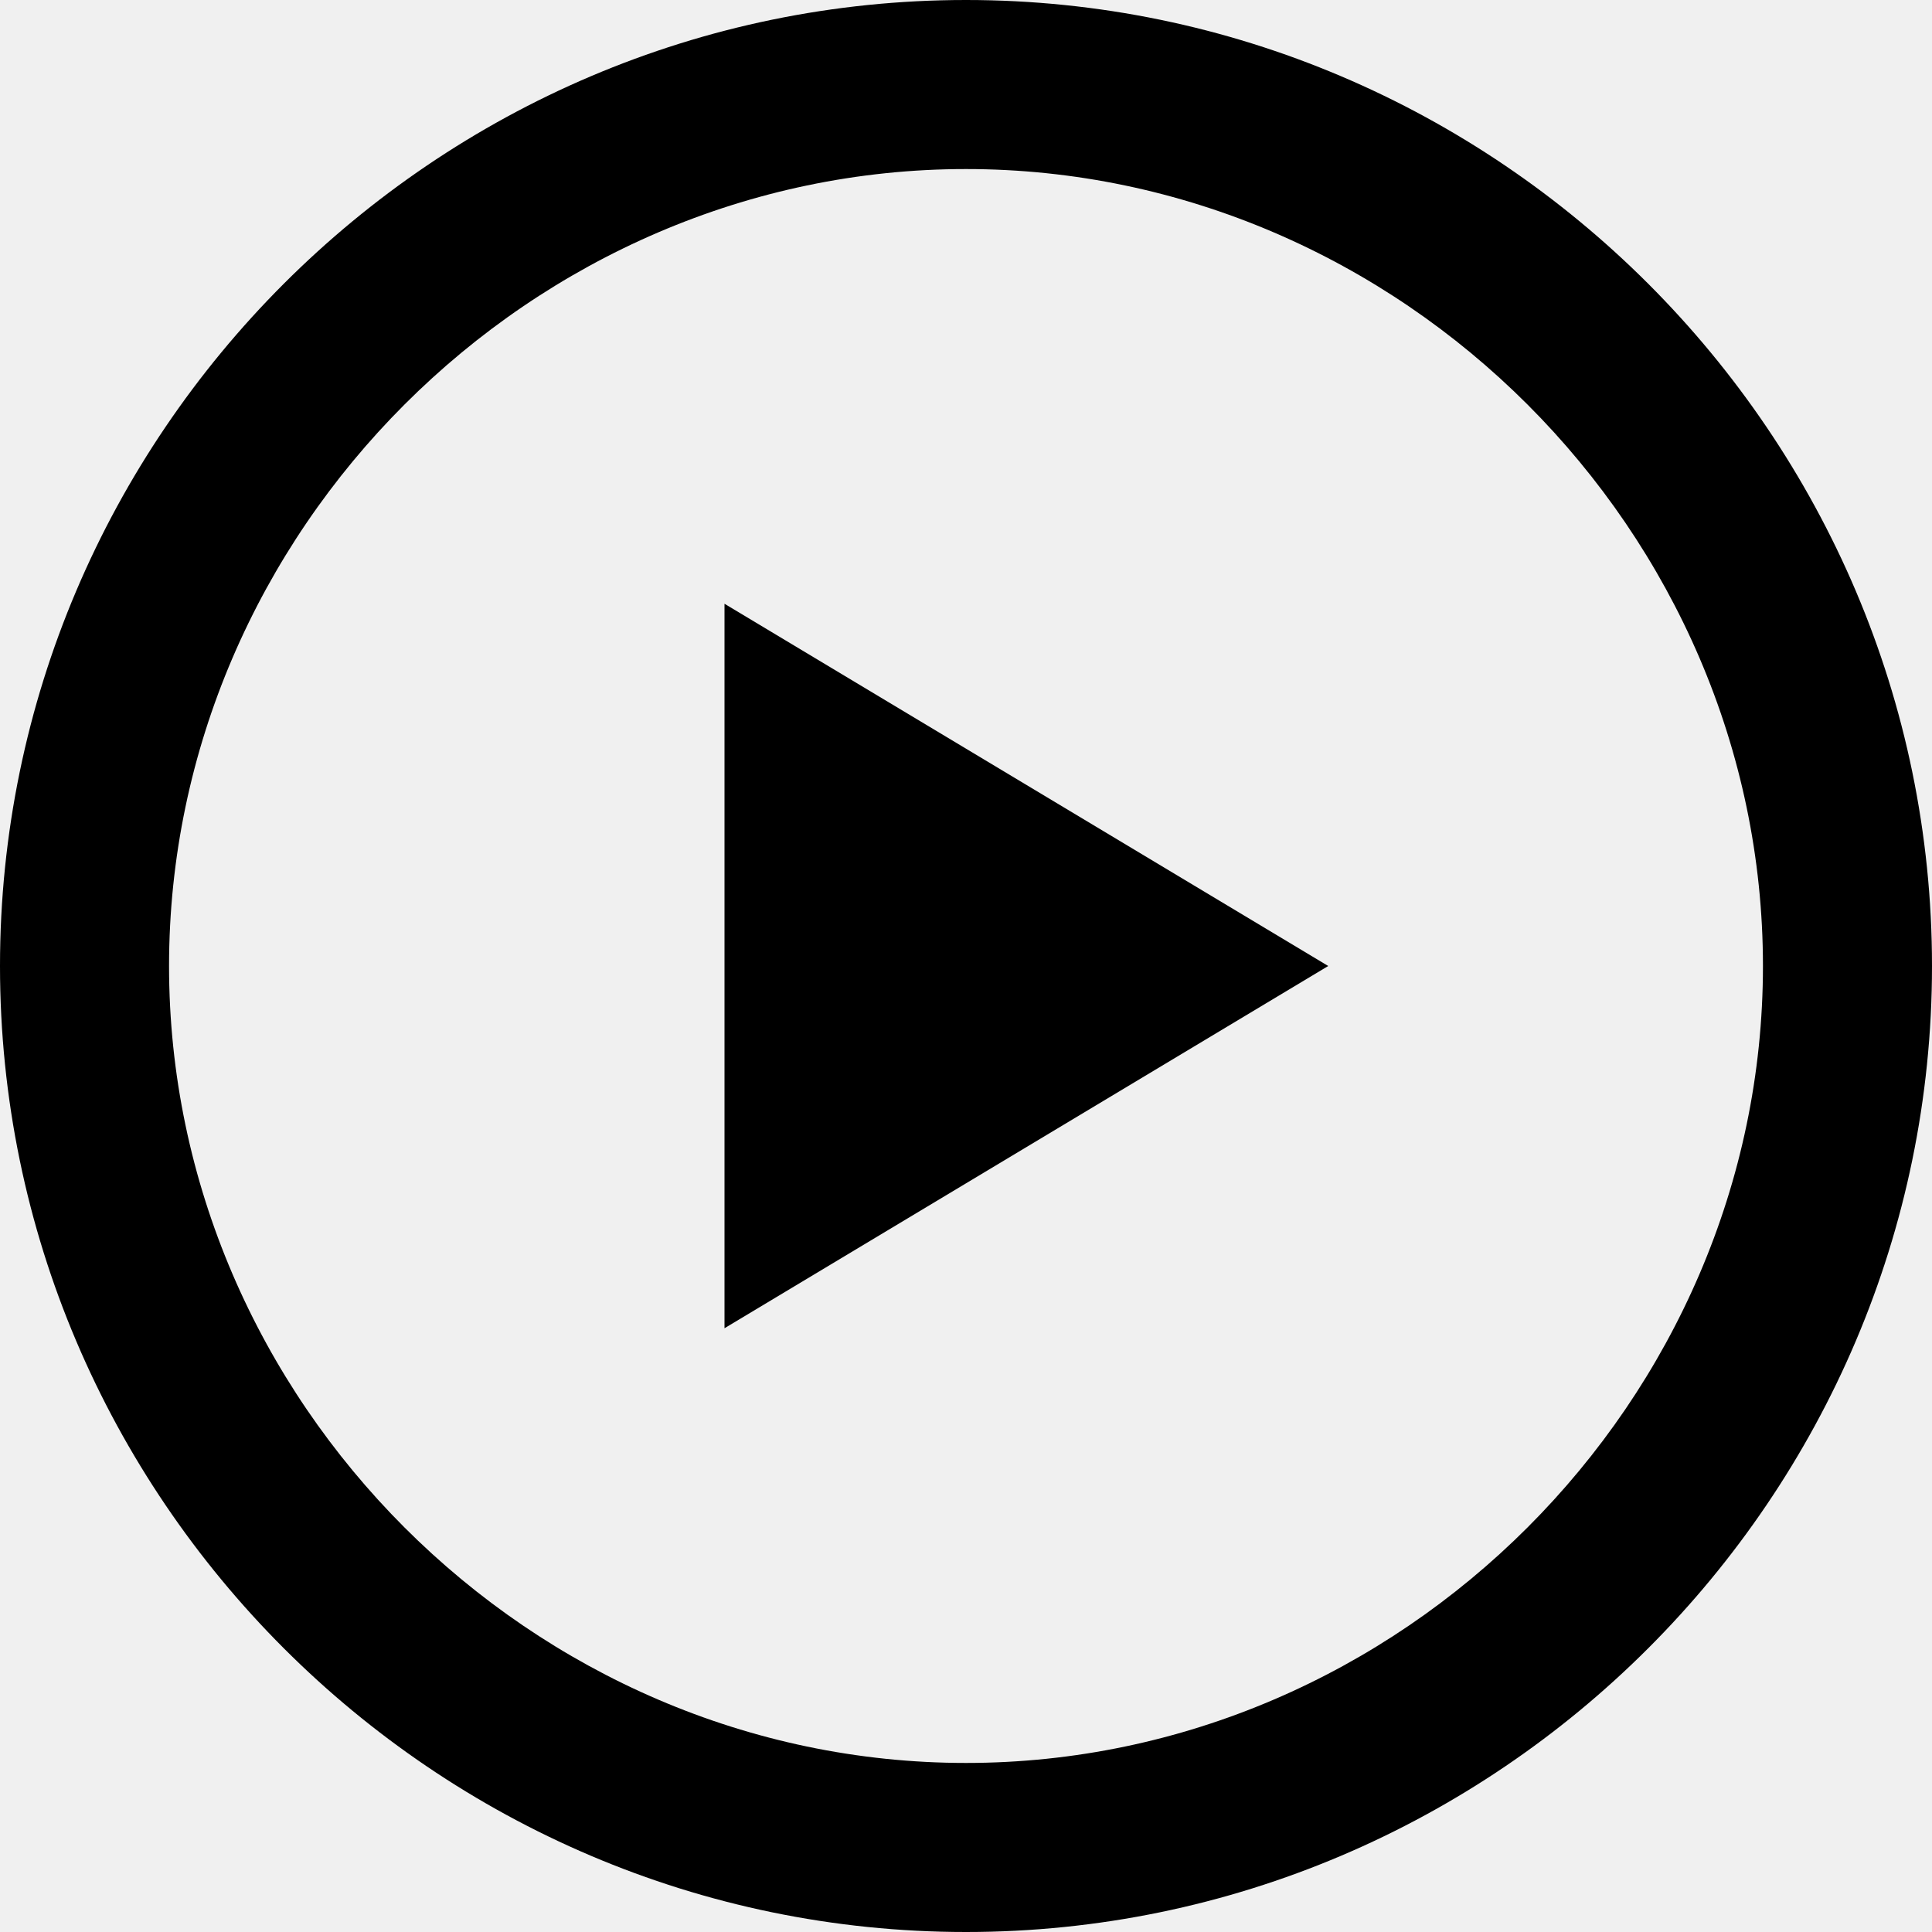
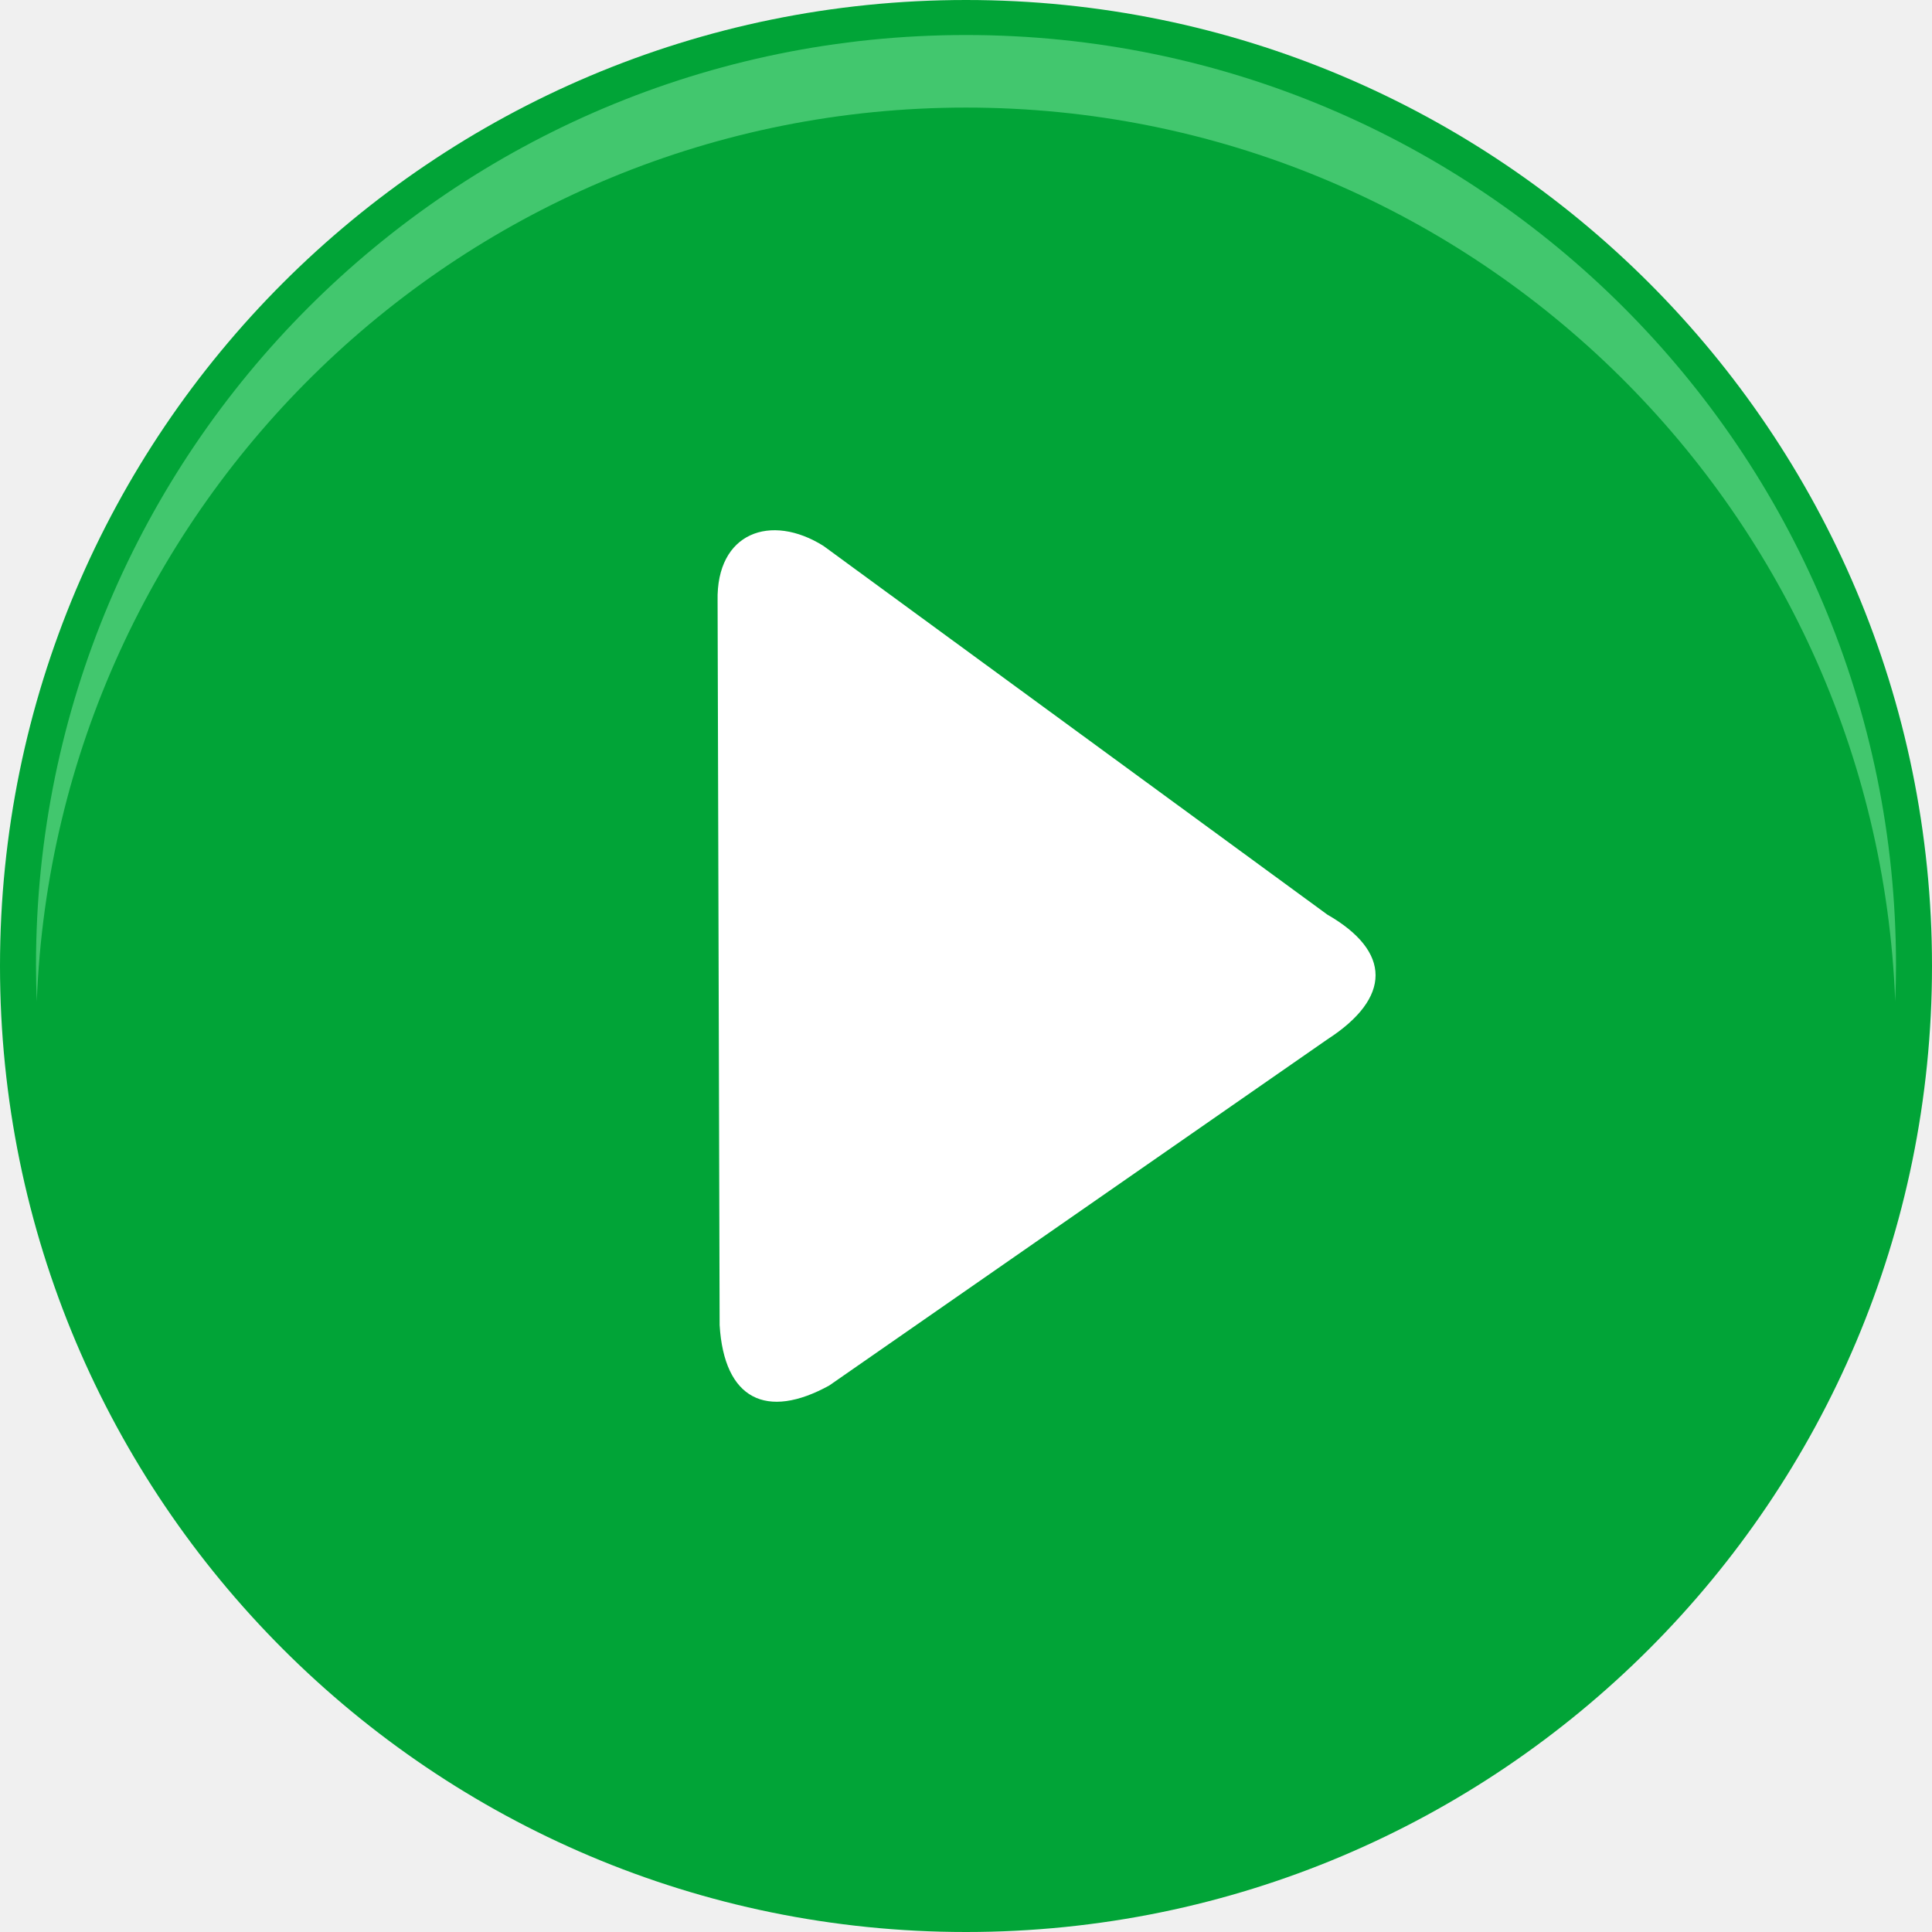
- <svg xmlns="http://www.w3.org/2000/svg" width="800px" height="800px" viewBox="0 0 16 16" version="1.1">
-   <g id="-" stroke="none" stroke-width="1" fill="none" fill-rule="evenodd">
-     <g id="Icon/playBig" fill="#000000">
-       <path d="M6,11 L11,8 L6,5 L6,11 Z M8,14.6 C4.4,14.6 1.4,11.6 1.4,8 C1.4,4.4 4.4,1.4 8,1.4 C11.6,1.4 14.6,4.4 14.6,8 C14.6,11.6 11.6,14.6 8,14.6 L8,14.6 Z M8,0 C3.6,0 0,3.6 0,8 C0,12.4 3.6,16 8,16 C12.4,16 16,12.4 16,8 C16,3.6 12.4,0 8,0 L8,0 Z" id="Fill-1">
- 
- </path>
-     </g>
-   </g>
+ <svg xmlns="http://www.w3.org/2000/svg" shape-rendering="geometricPrecision" text-rendering="geometricPrecision" image-rendering="optimizeQuality" fill-rule="evenodd" clip-rule="evenodd" viewBox="0 0 512 512">
+   <circle fill="#01A437" cx="256" cy="256" r="256" />
+   <path fill="#42C76E" d="M256 9.28c136.12 0 246.46 110.35 246.46 246.46 0 3.22-.08 6.42-.21 9.62C497.2 133.7 388.89 28.51 256 28.51S14.8 133.7 9.75 265.36c-.13-3.2-.21-6.4-.21-9.62C9.54 119.63 119.88 9.28 256 9.28z" />
+   <path fill="#fff" d="M351.74 275.46c17.09-11.03 17.04-23.32 0-33.09l-133.52-97.7c-13.92-8.73-28.44-3.6-28.05 14.57l.54 191.94c1.2 19.71 12.44 25.12 29.04 16l131.99-91.72z" />
</svg>
